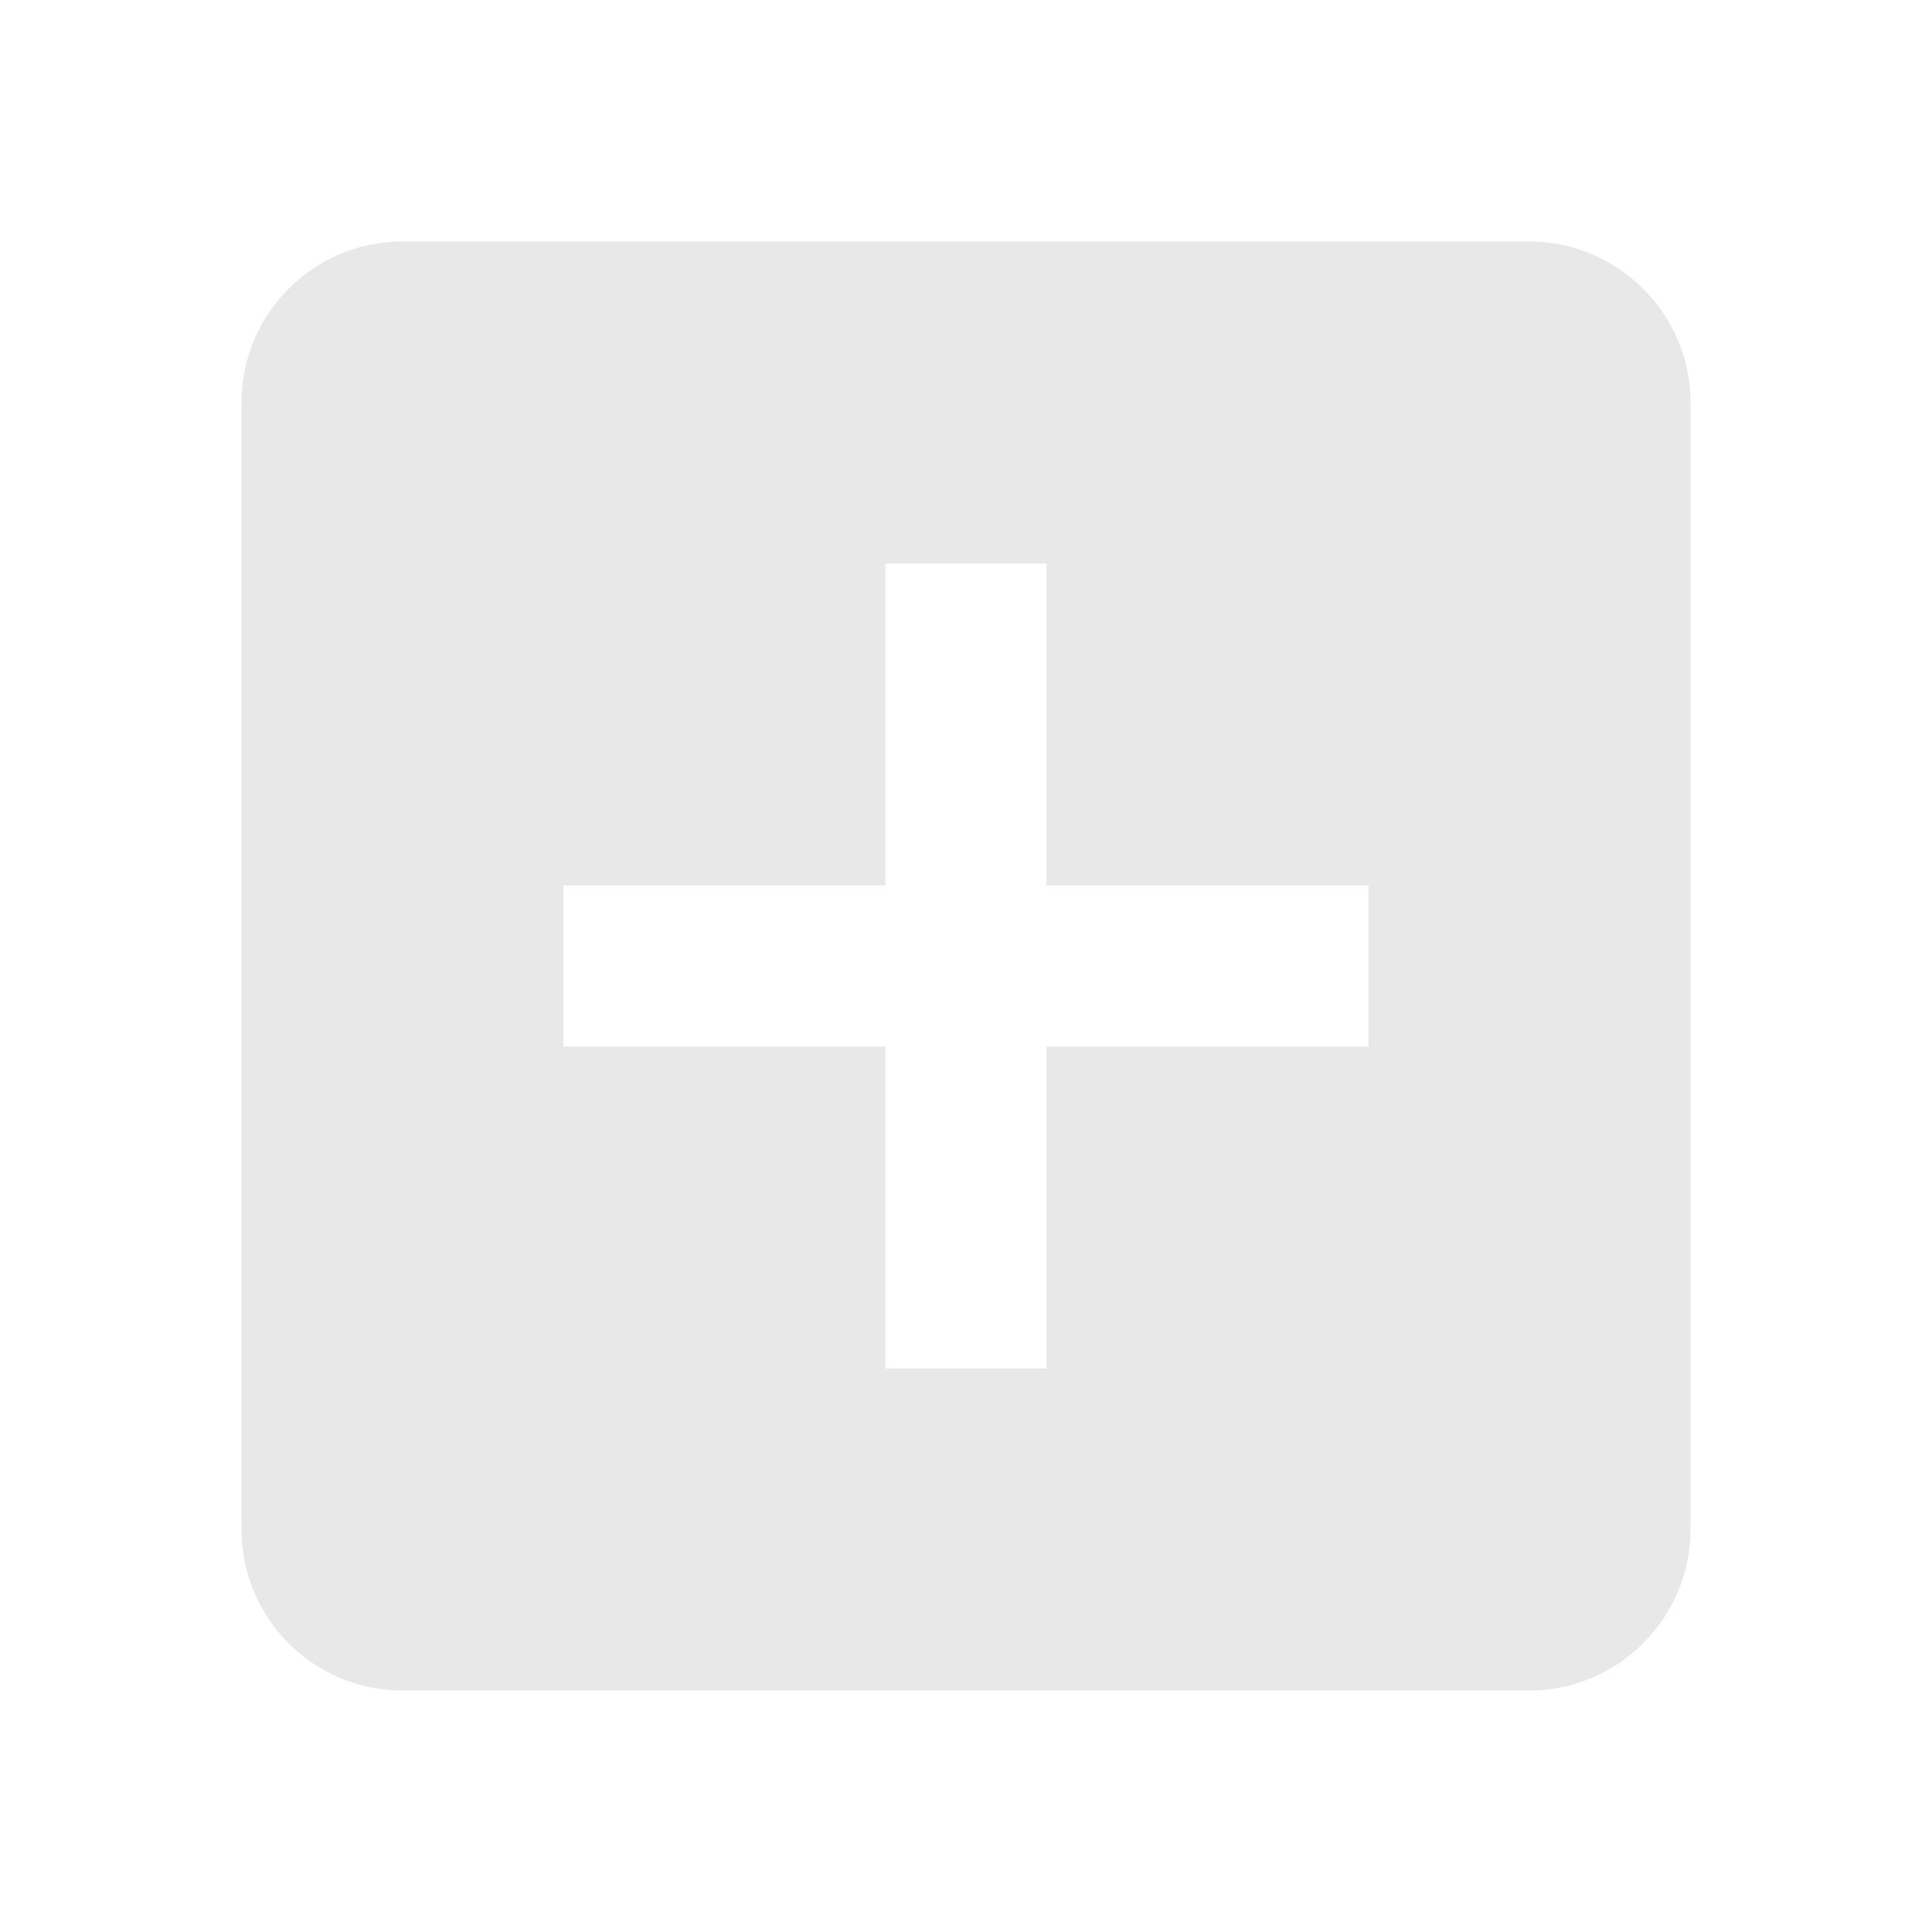
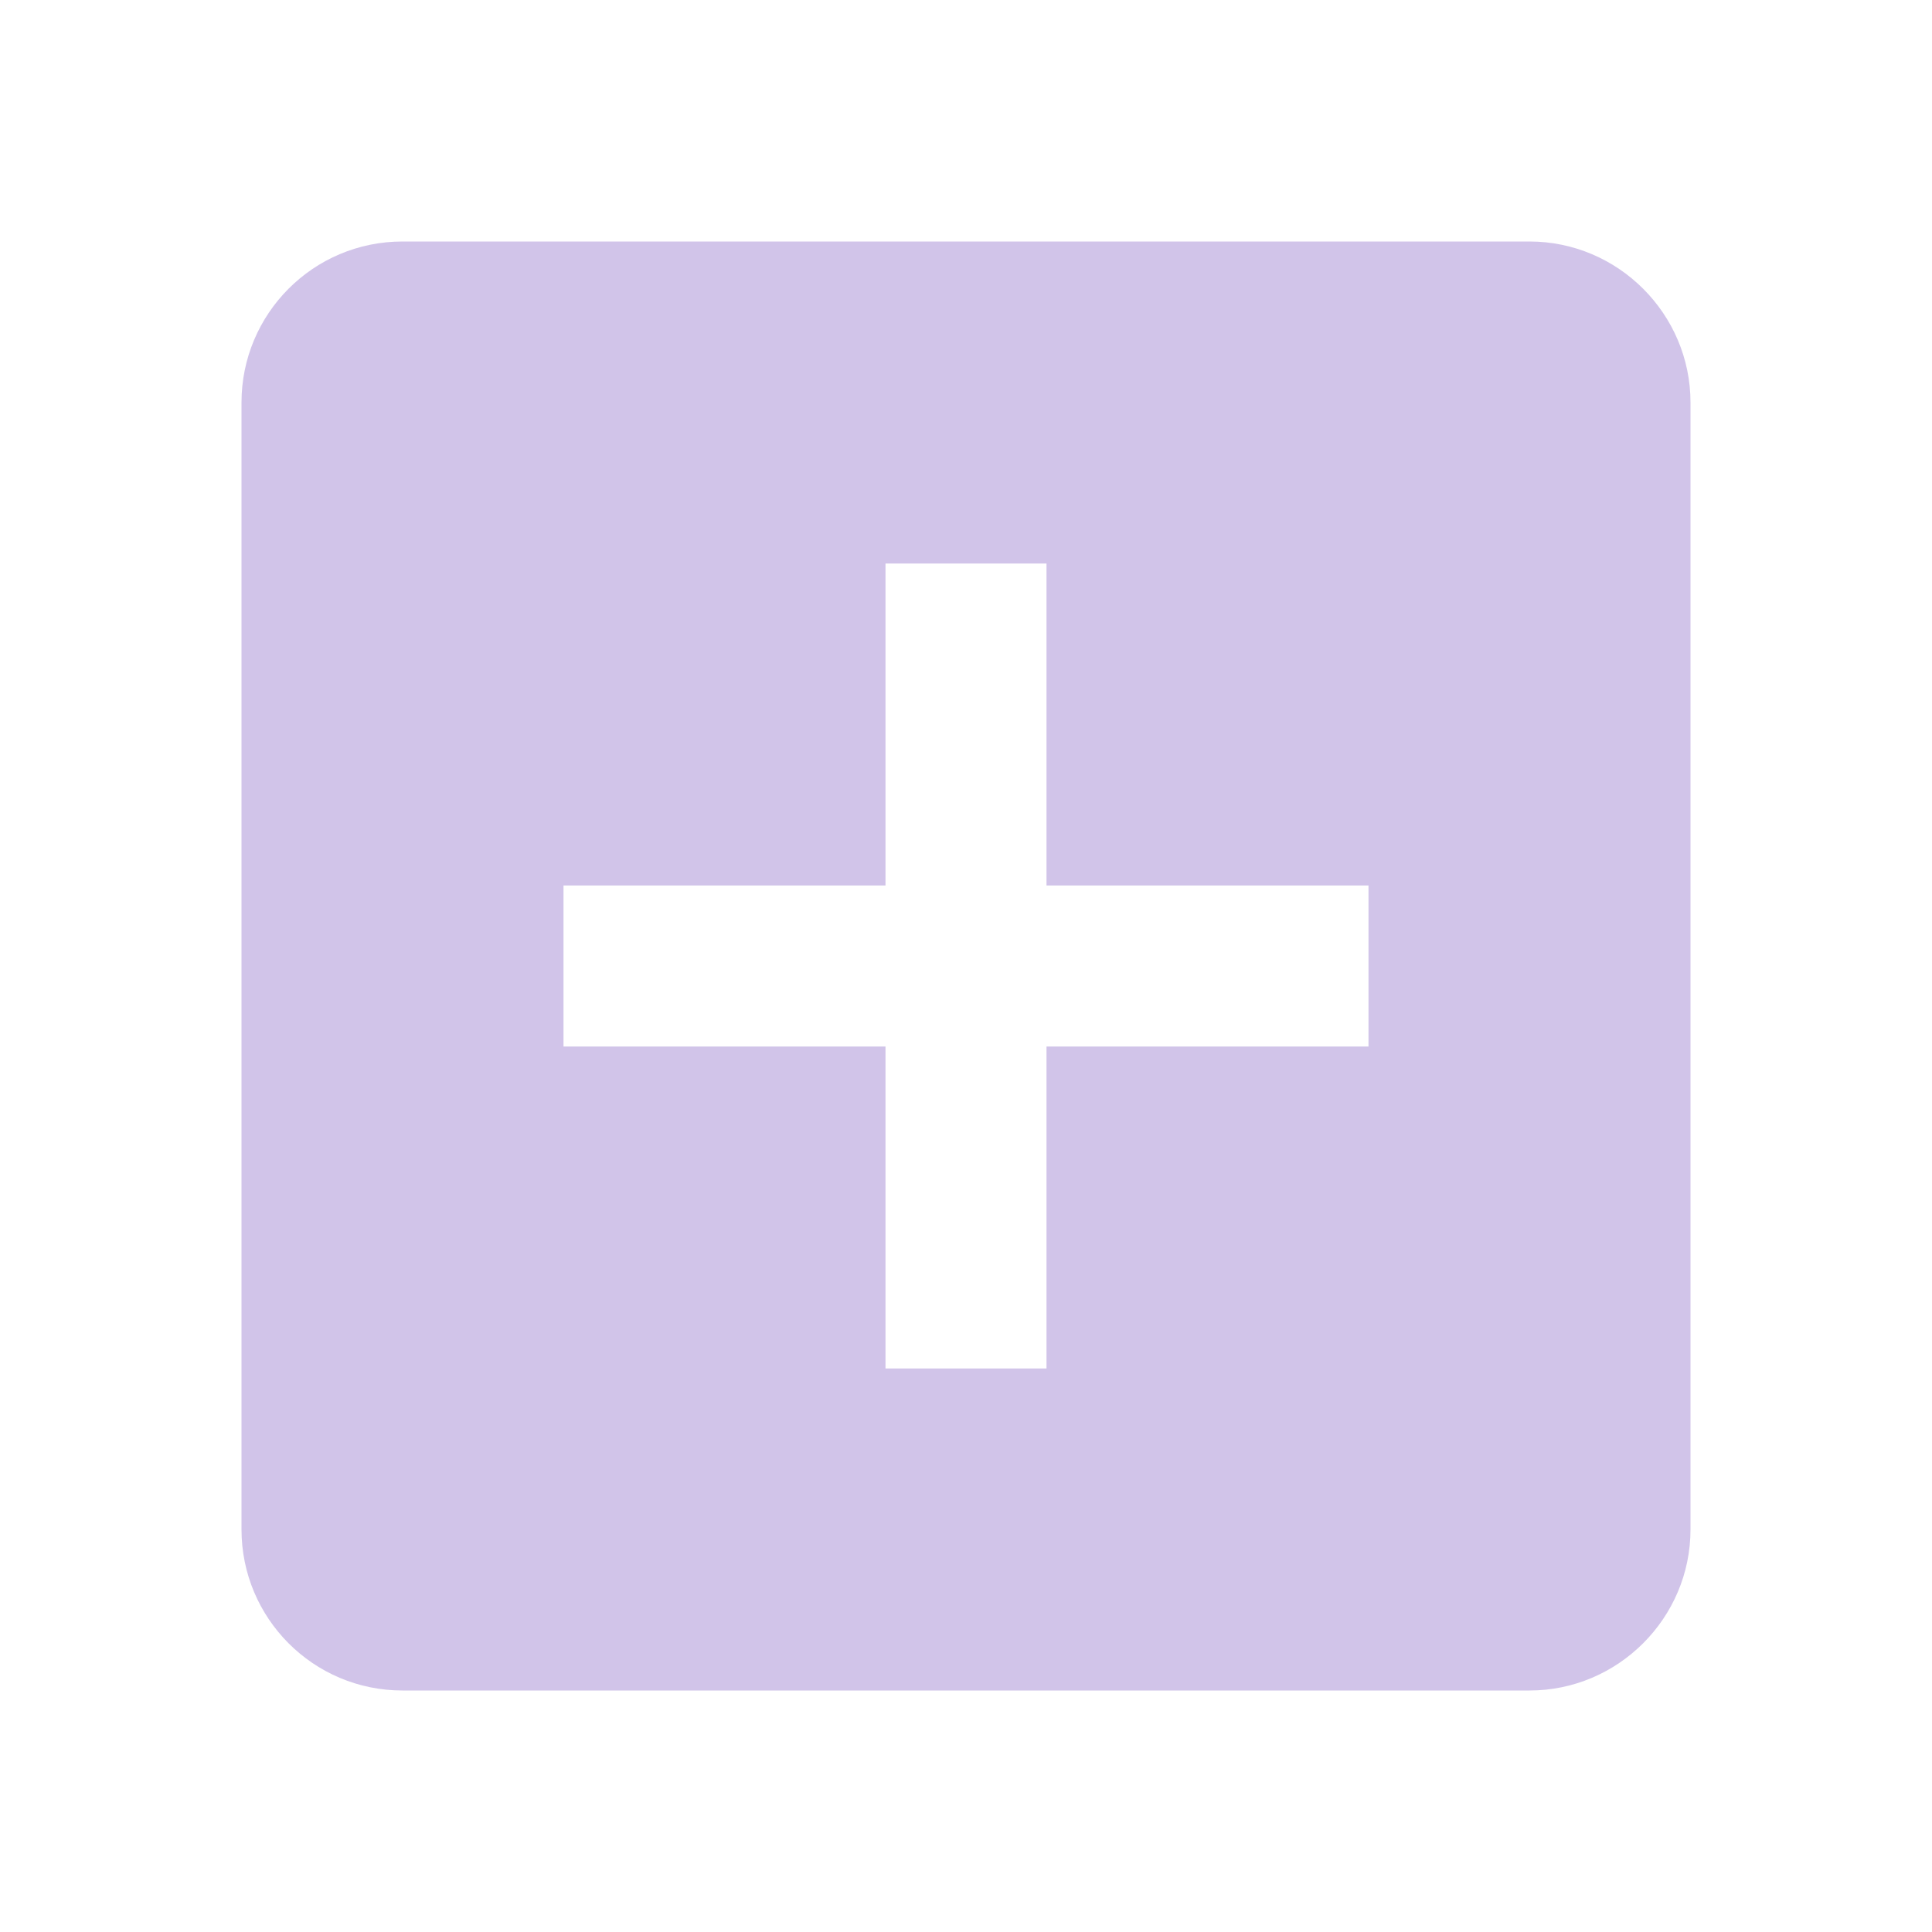
- <svg xmlns="http://www.w3.org/2000/svg" fill="rgb(232, 232, 232)" height="48" viewBox="0 0 24 24" width="48">
+ <svg xmlns="http://www.w3.org/2000/svg" fill="#d1c4e9" height="48" viewBox="0 0 24 24" width="48">
  <path d="M19 3H5c-1.11 0-2 .9-2 2v14c0 1.1.89 2 2 2h14c1.1 0 2-.9 2-2V5c0-1.1-.9-2-2-2zm-2 10h-4v4h-2v-4H7v-2h4V7h2v4h4v2z" />
  <path d="M0 0h24v24H0z" fill="none" />
</svg>
